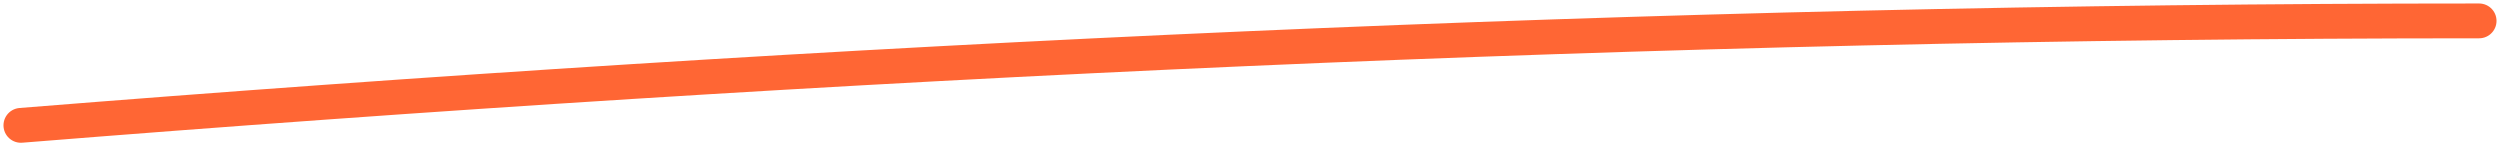
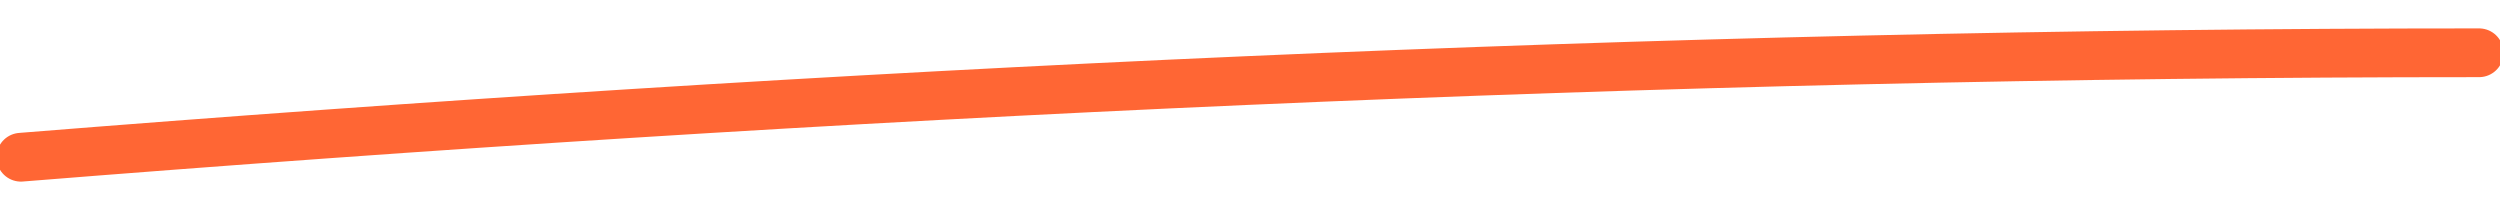
- <svg xmlns="http://www.w3.org/2000/svg" width="359" height="21" viewBox="0 0 359 21" fill="none">
-   <path d="M3 18C119.477 8.655 237.991 3 356 3" stroke="#FF6634" stroke-width="5" stroke-linecap="round" />
+ <svg xmlns="http://www.w3.org/2000/svg" width="250" height="21" viewBox="0 0 359 21" fill="none">
+   <path d="M3 18C119.477 8.655 237.991 3 356 3" stroke="#FF6634" stroke-width="7" stroke-linecap="round" />
</svg>
